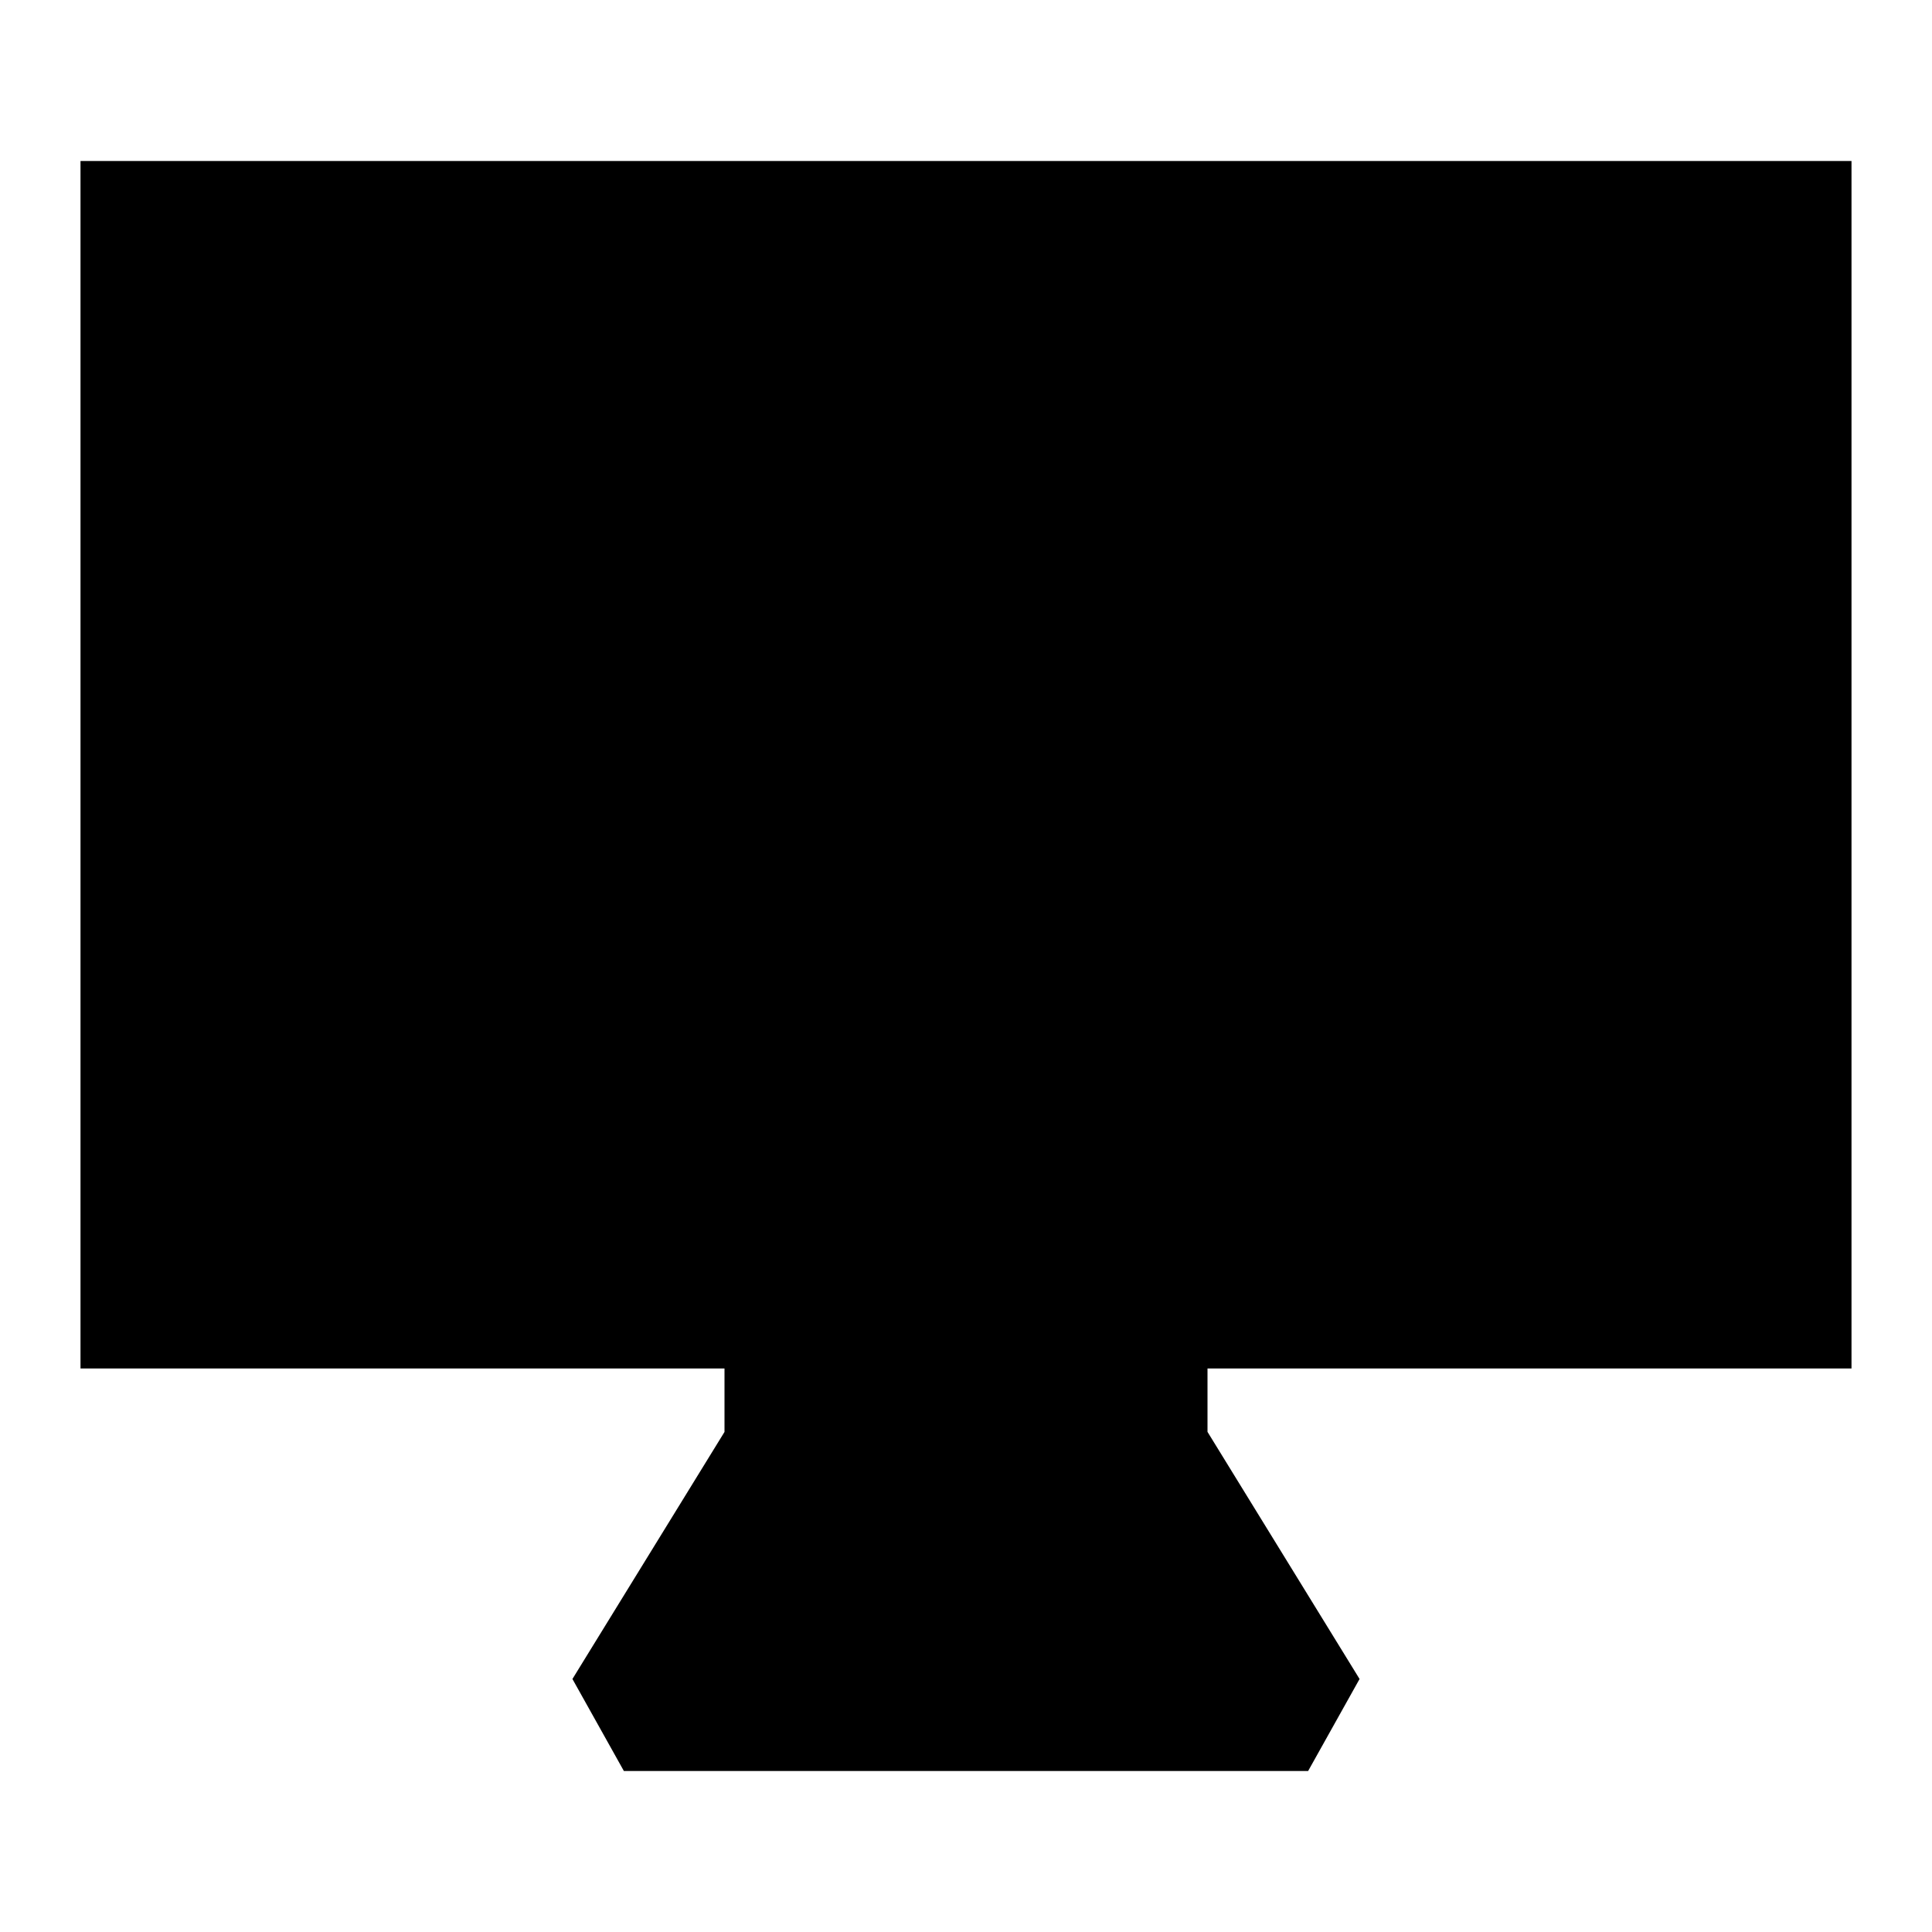
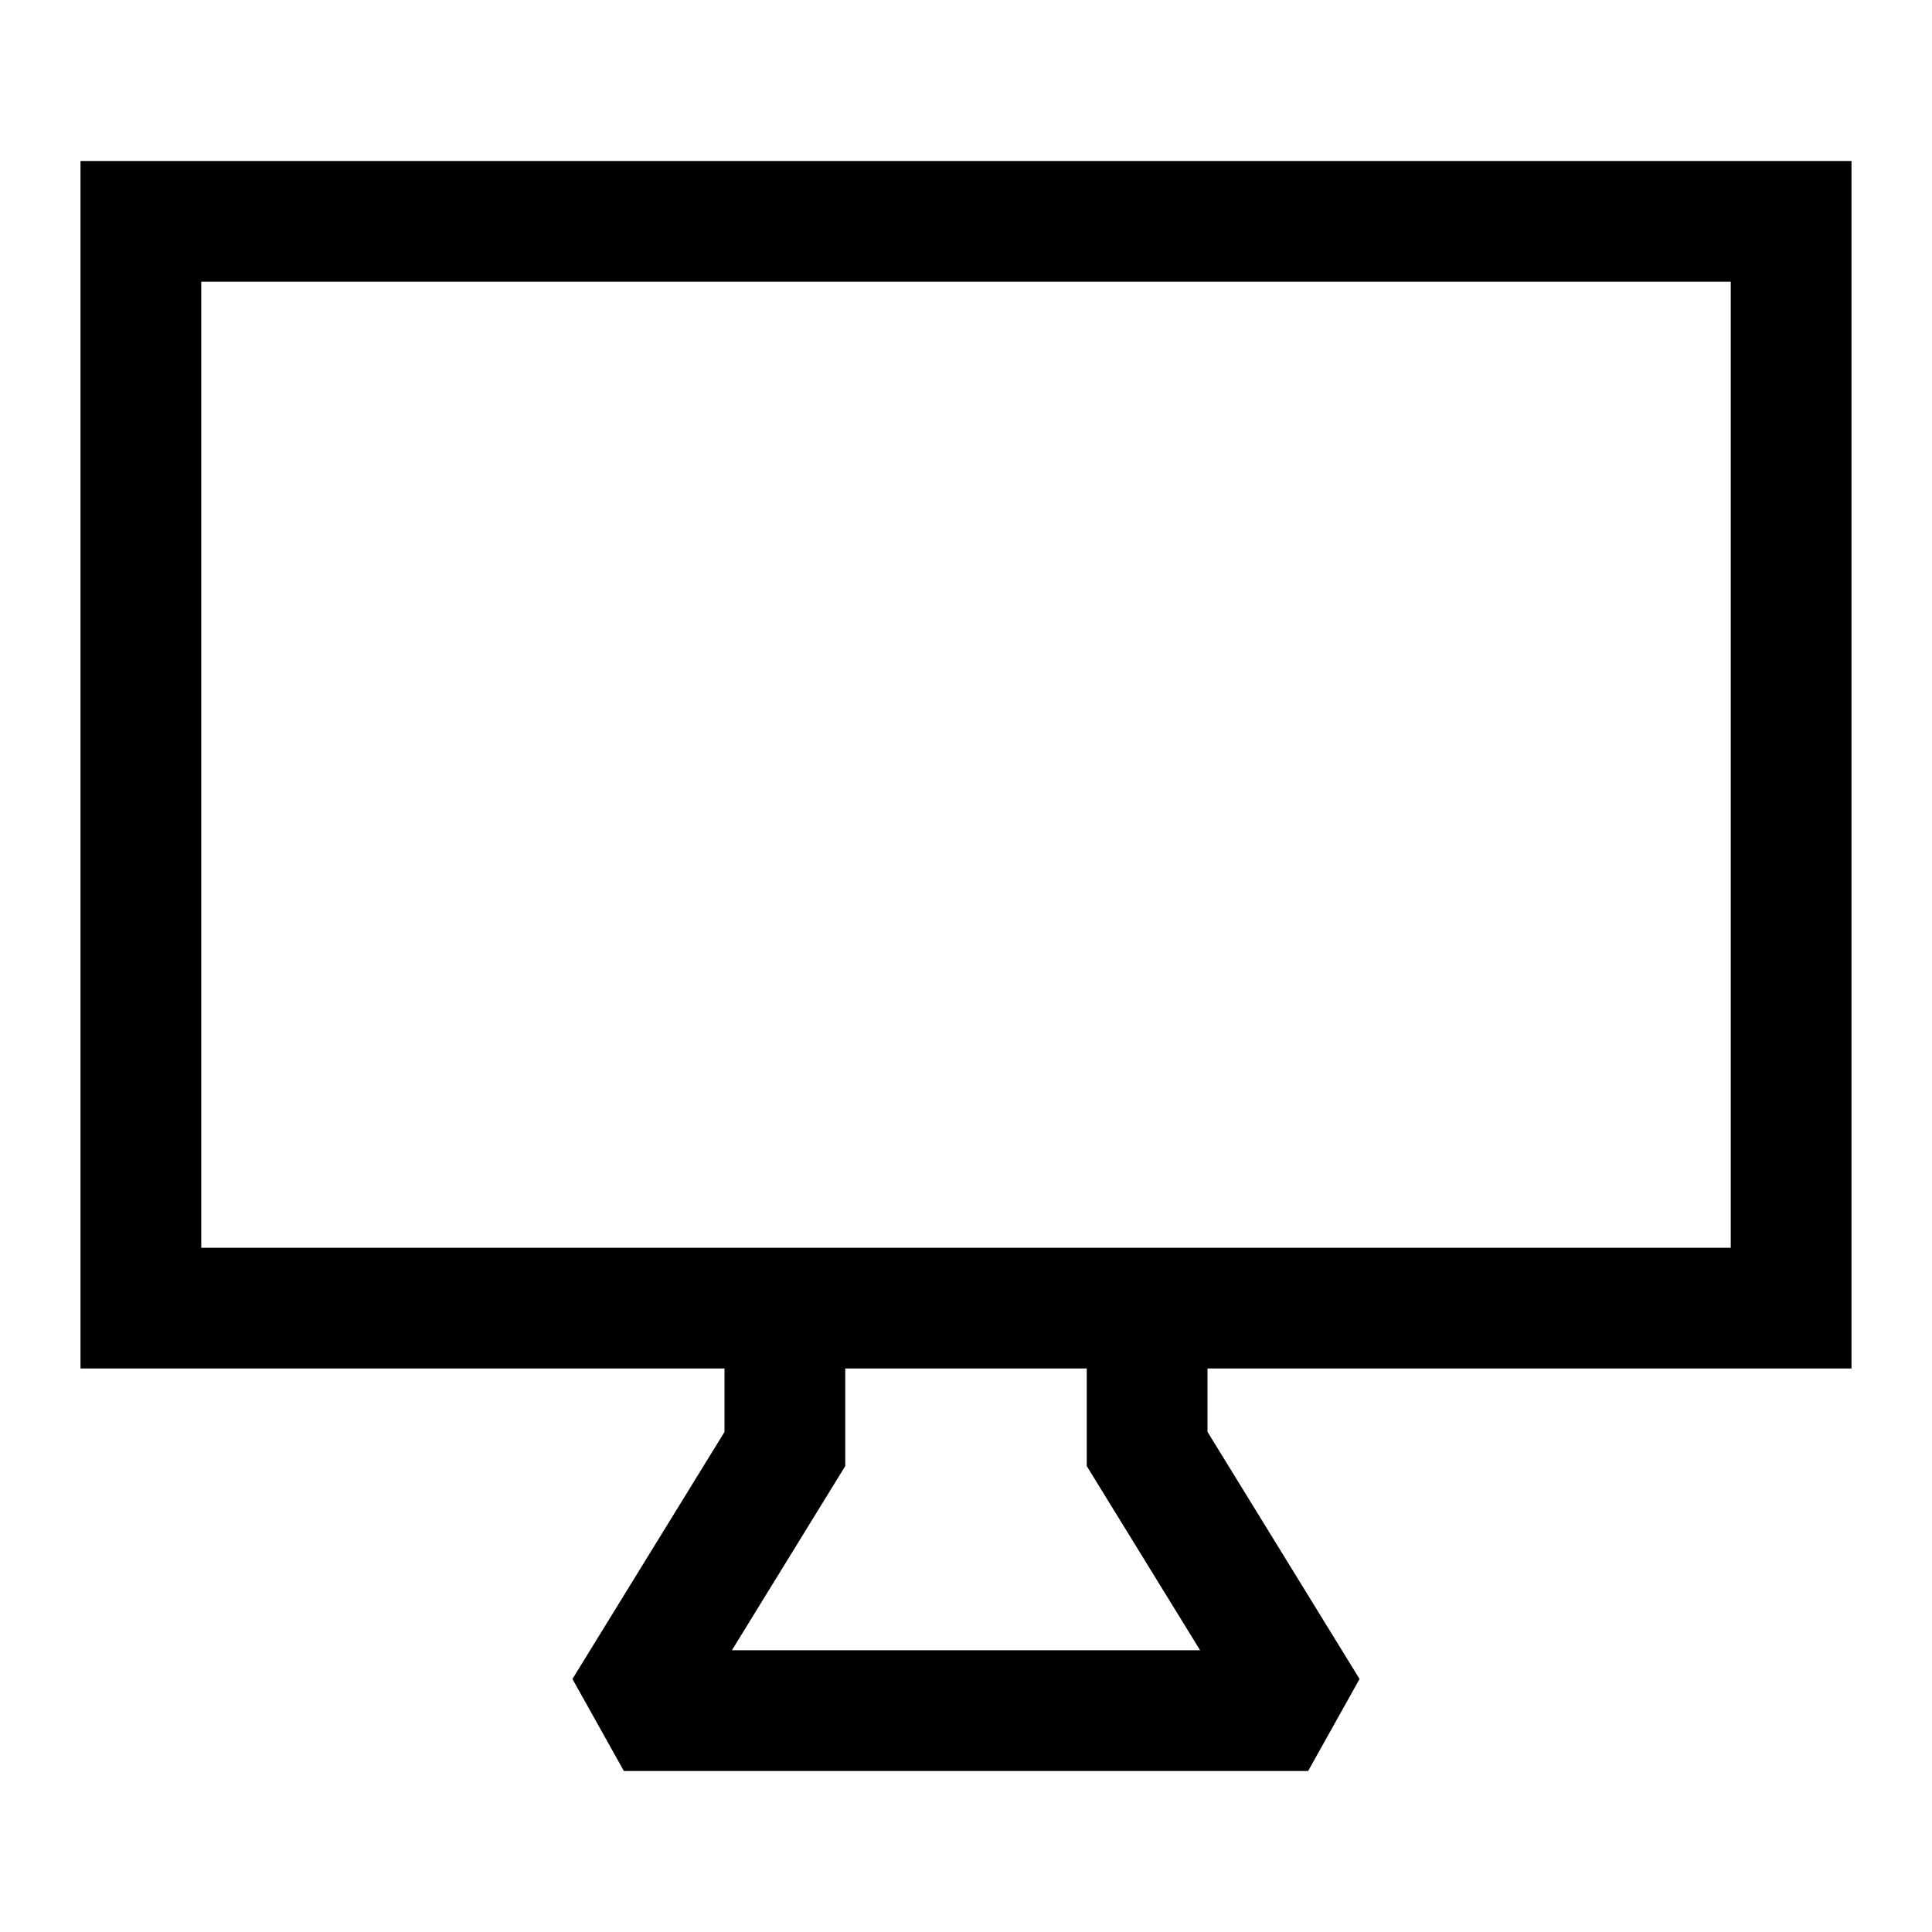
<svg xmlns="http://www.w3.org/2000/svg" viewBox="0 0 24 24">
-   <path d="M15 17.788V17h8V2H1v15h8v.788l-1.889 3.069L7.75 22h8.5l.639-1.143L15 17.787zM9.092 20.5h5.816L13.5 18.212V17h-3v1.212L9.092 20.5zM2.5 3.5v12h19v-12h-19z" />
+   <path fill-rule="evenodd" d="M15 17.788V17h8V2H1v15h8v.788l-1.889 3.069L7.75 22h8.5l.639-1.143L15 17.787zM9.092 20.5h5.816L13.5 18.212V17h-3v1.212L9.092 20.5zM2.5 3.5v12h19v-12h-19z" />
</svg>
